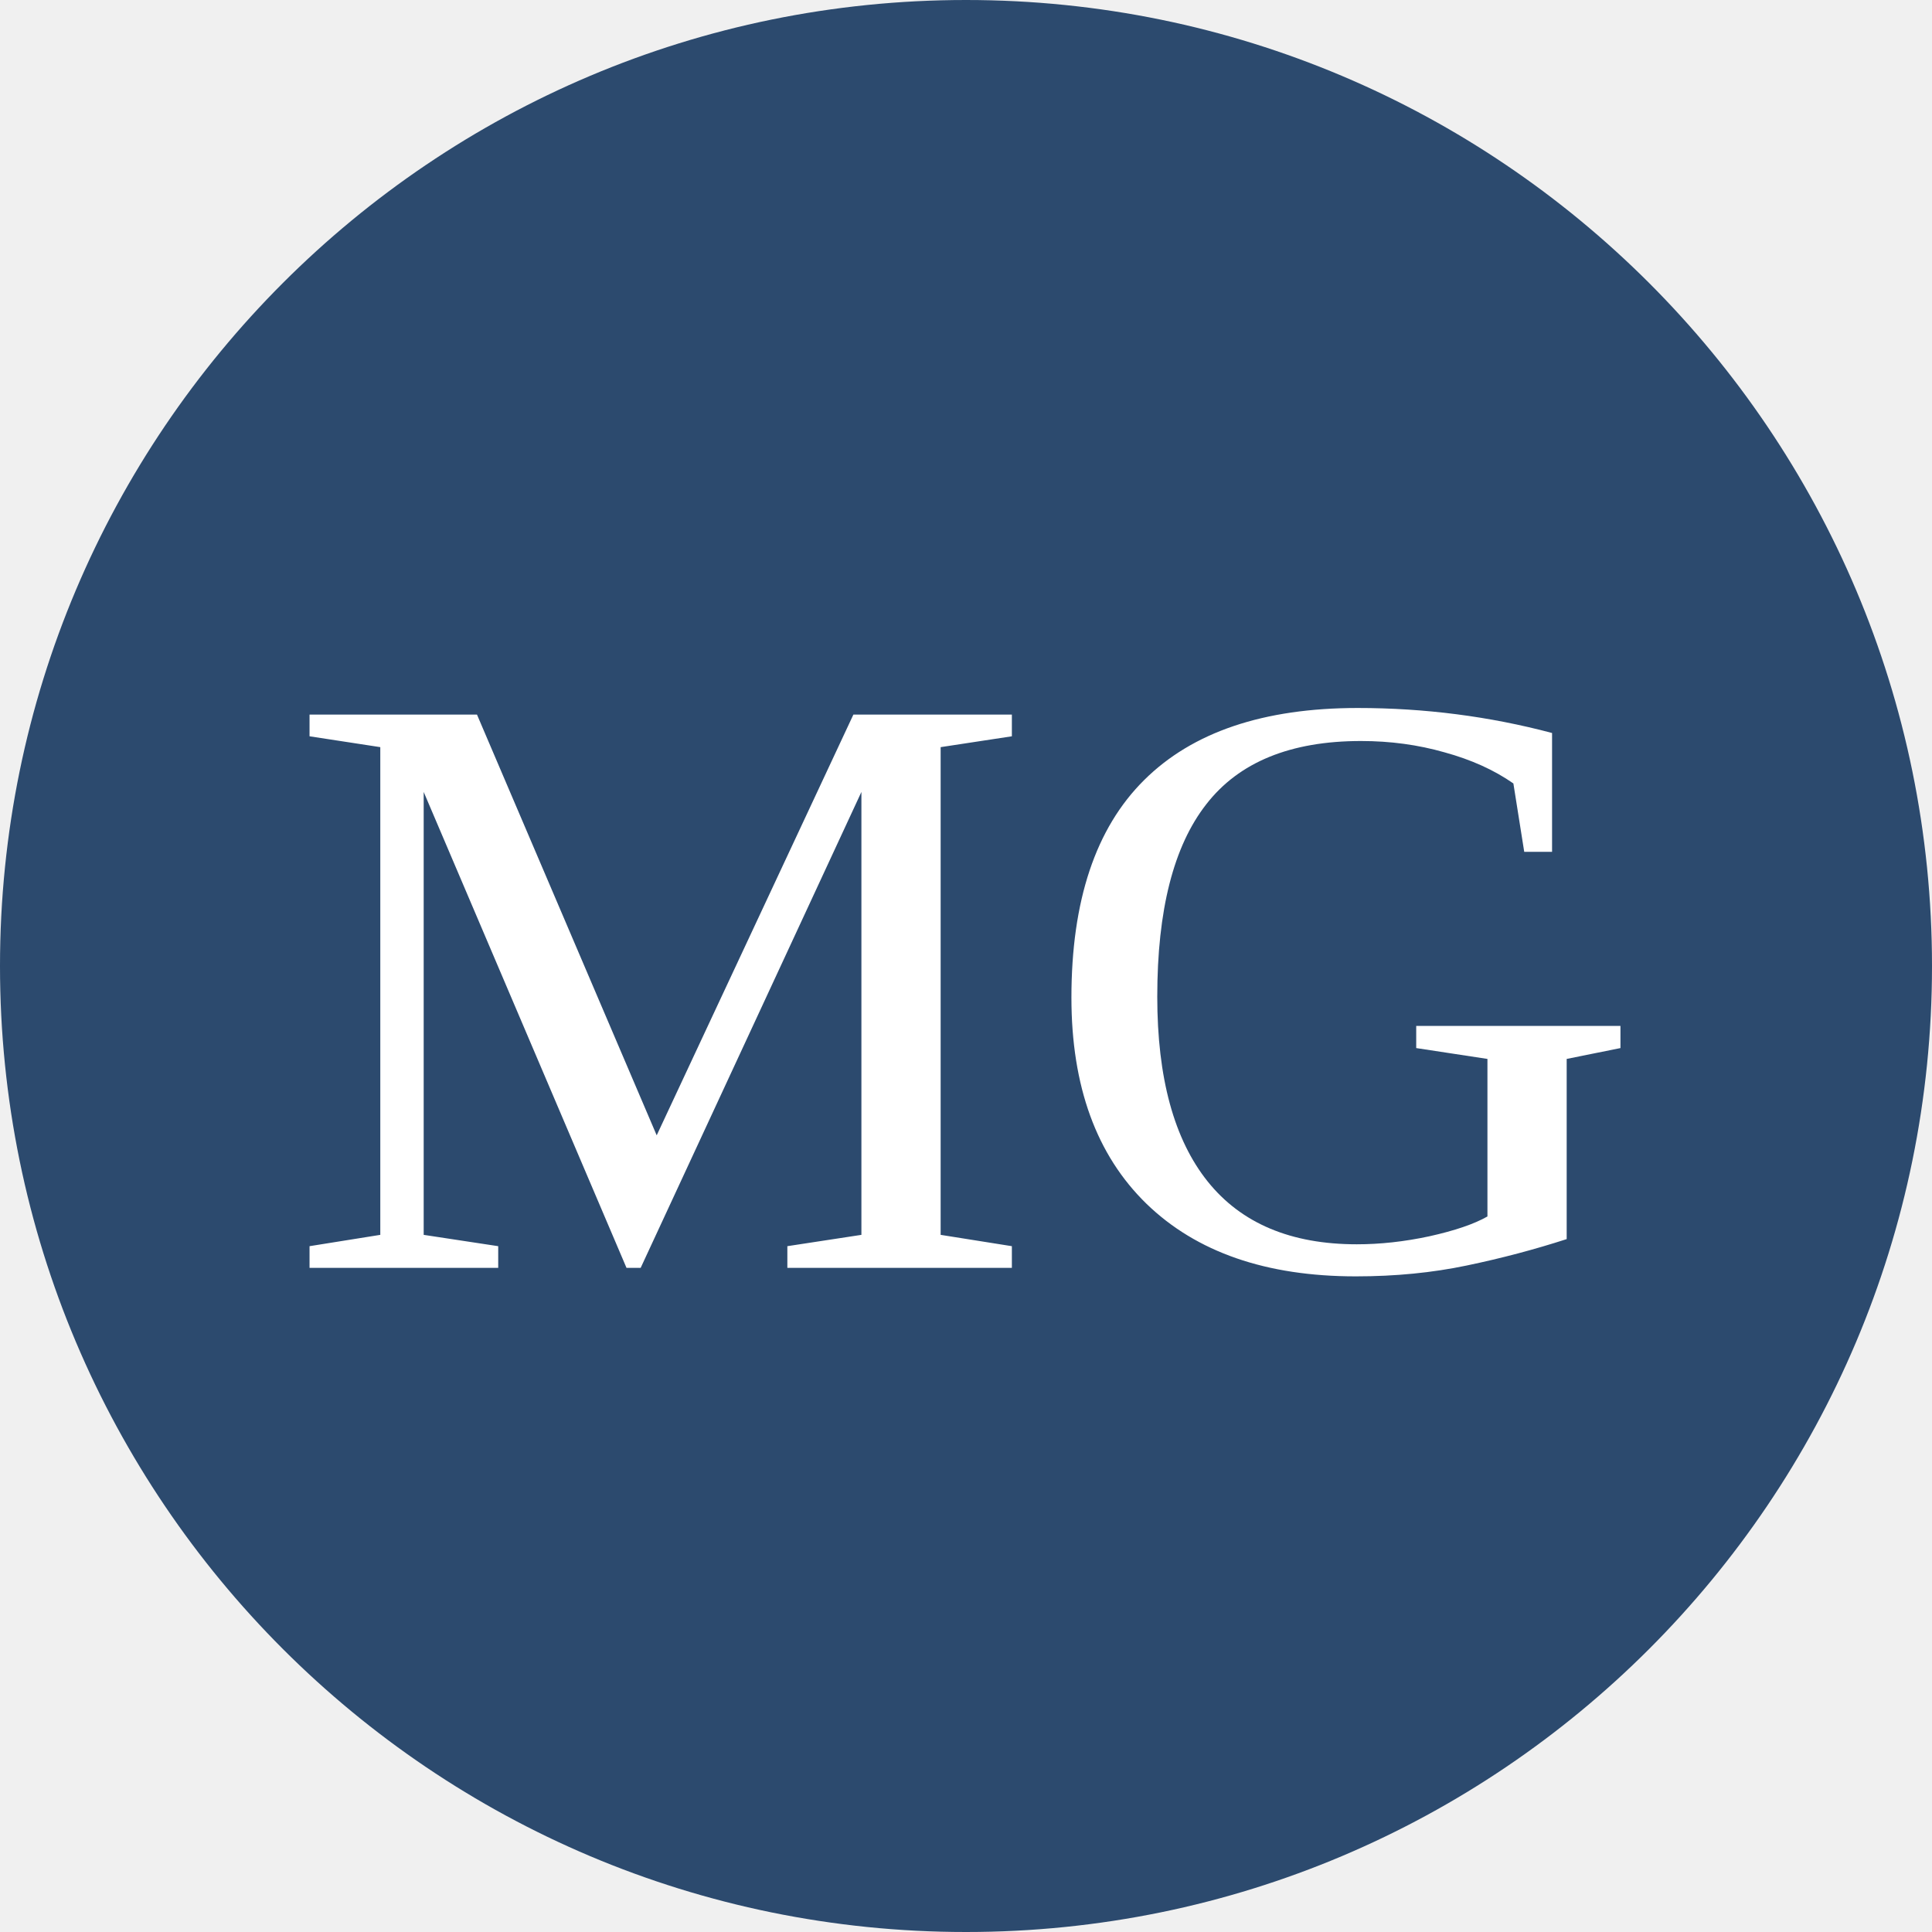
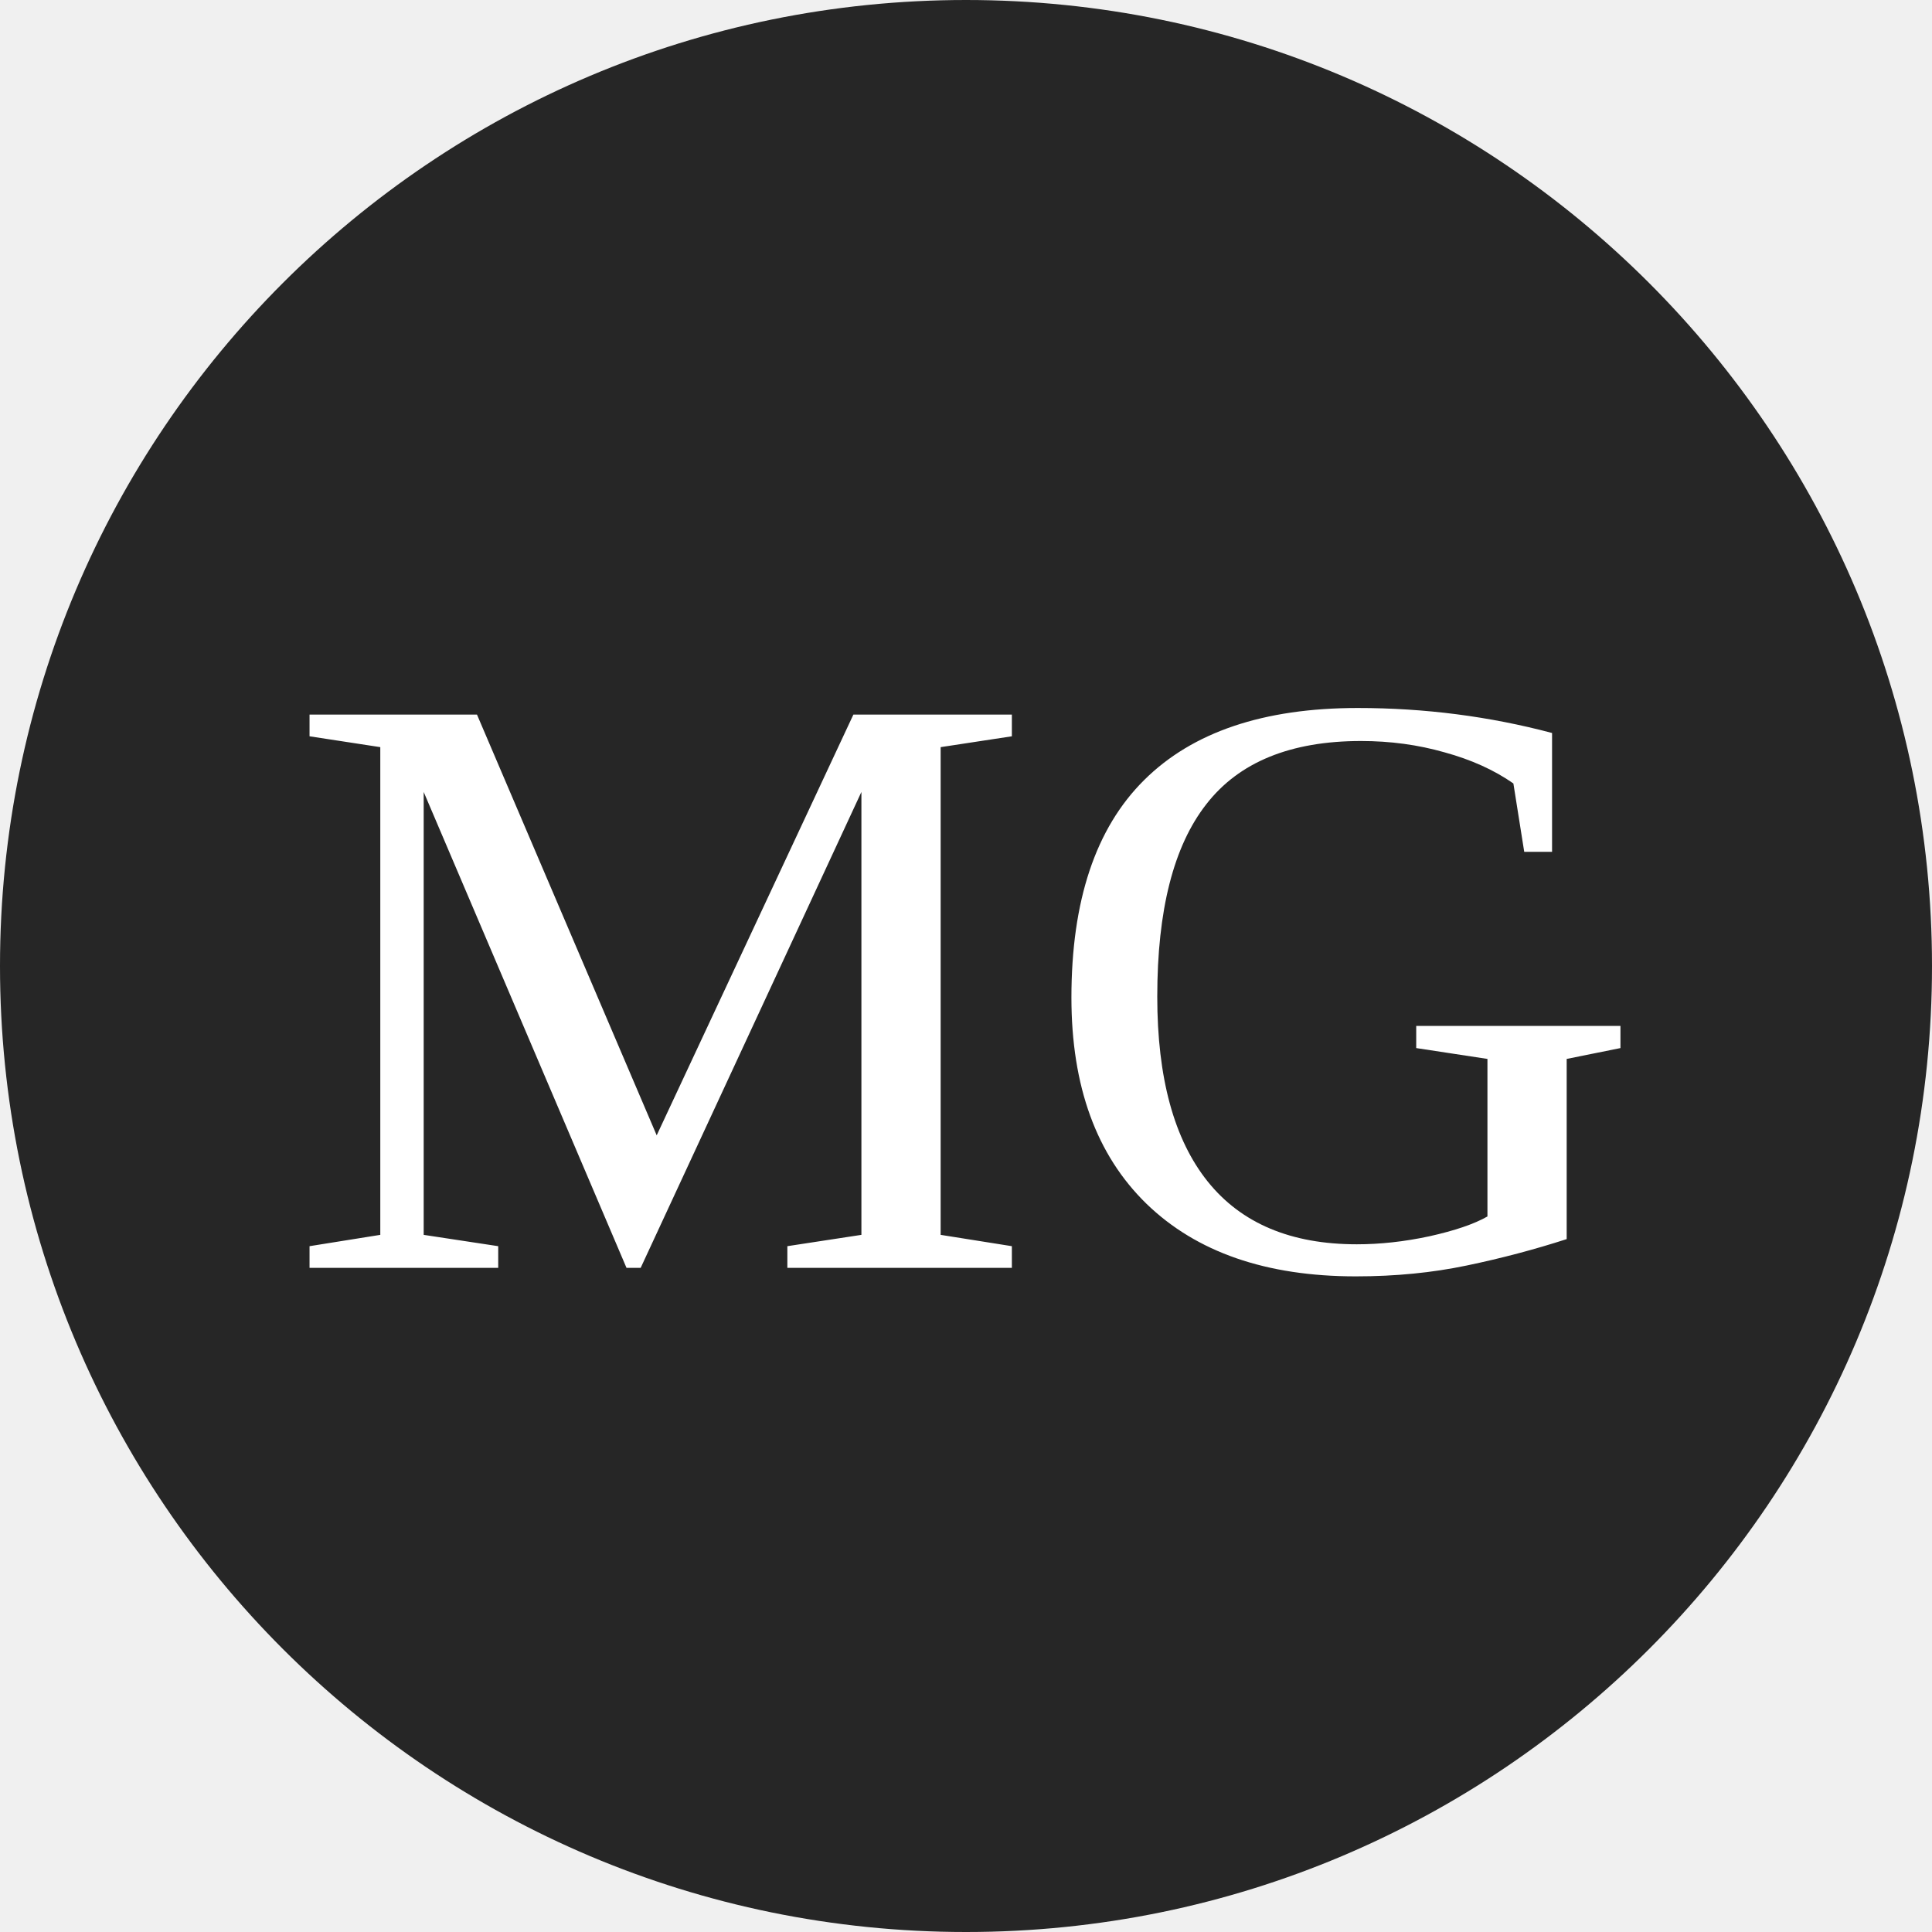
<svg xmlns="http://www.w3.org/2000/svg" viewBox="0 0 64 64" role="img" aria-label="MG monogram favicon">
-   <circle cx="32" cy="32" r="32" fill="#2c4a6e" />
+   <circle cx="32" cy="32" r="32" fill="#262626" />
  <text x="32" y="42" font-family="Georgia, 'Times New Roman', serif" font-size="28" fill="#ffffff" text-anchor="middle">MG</text>
</svg>
